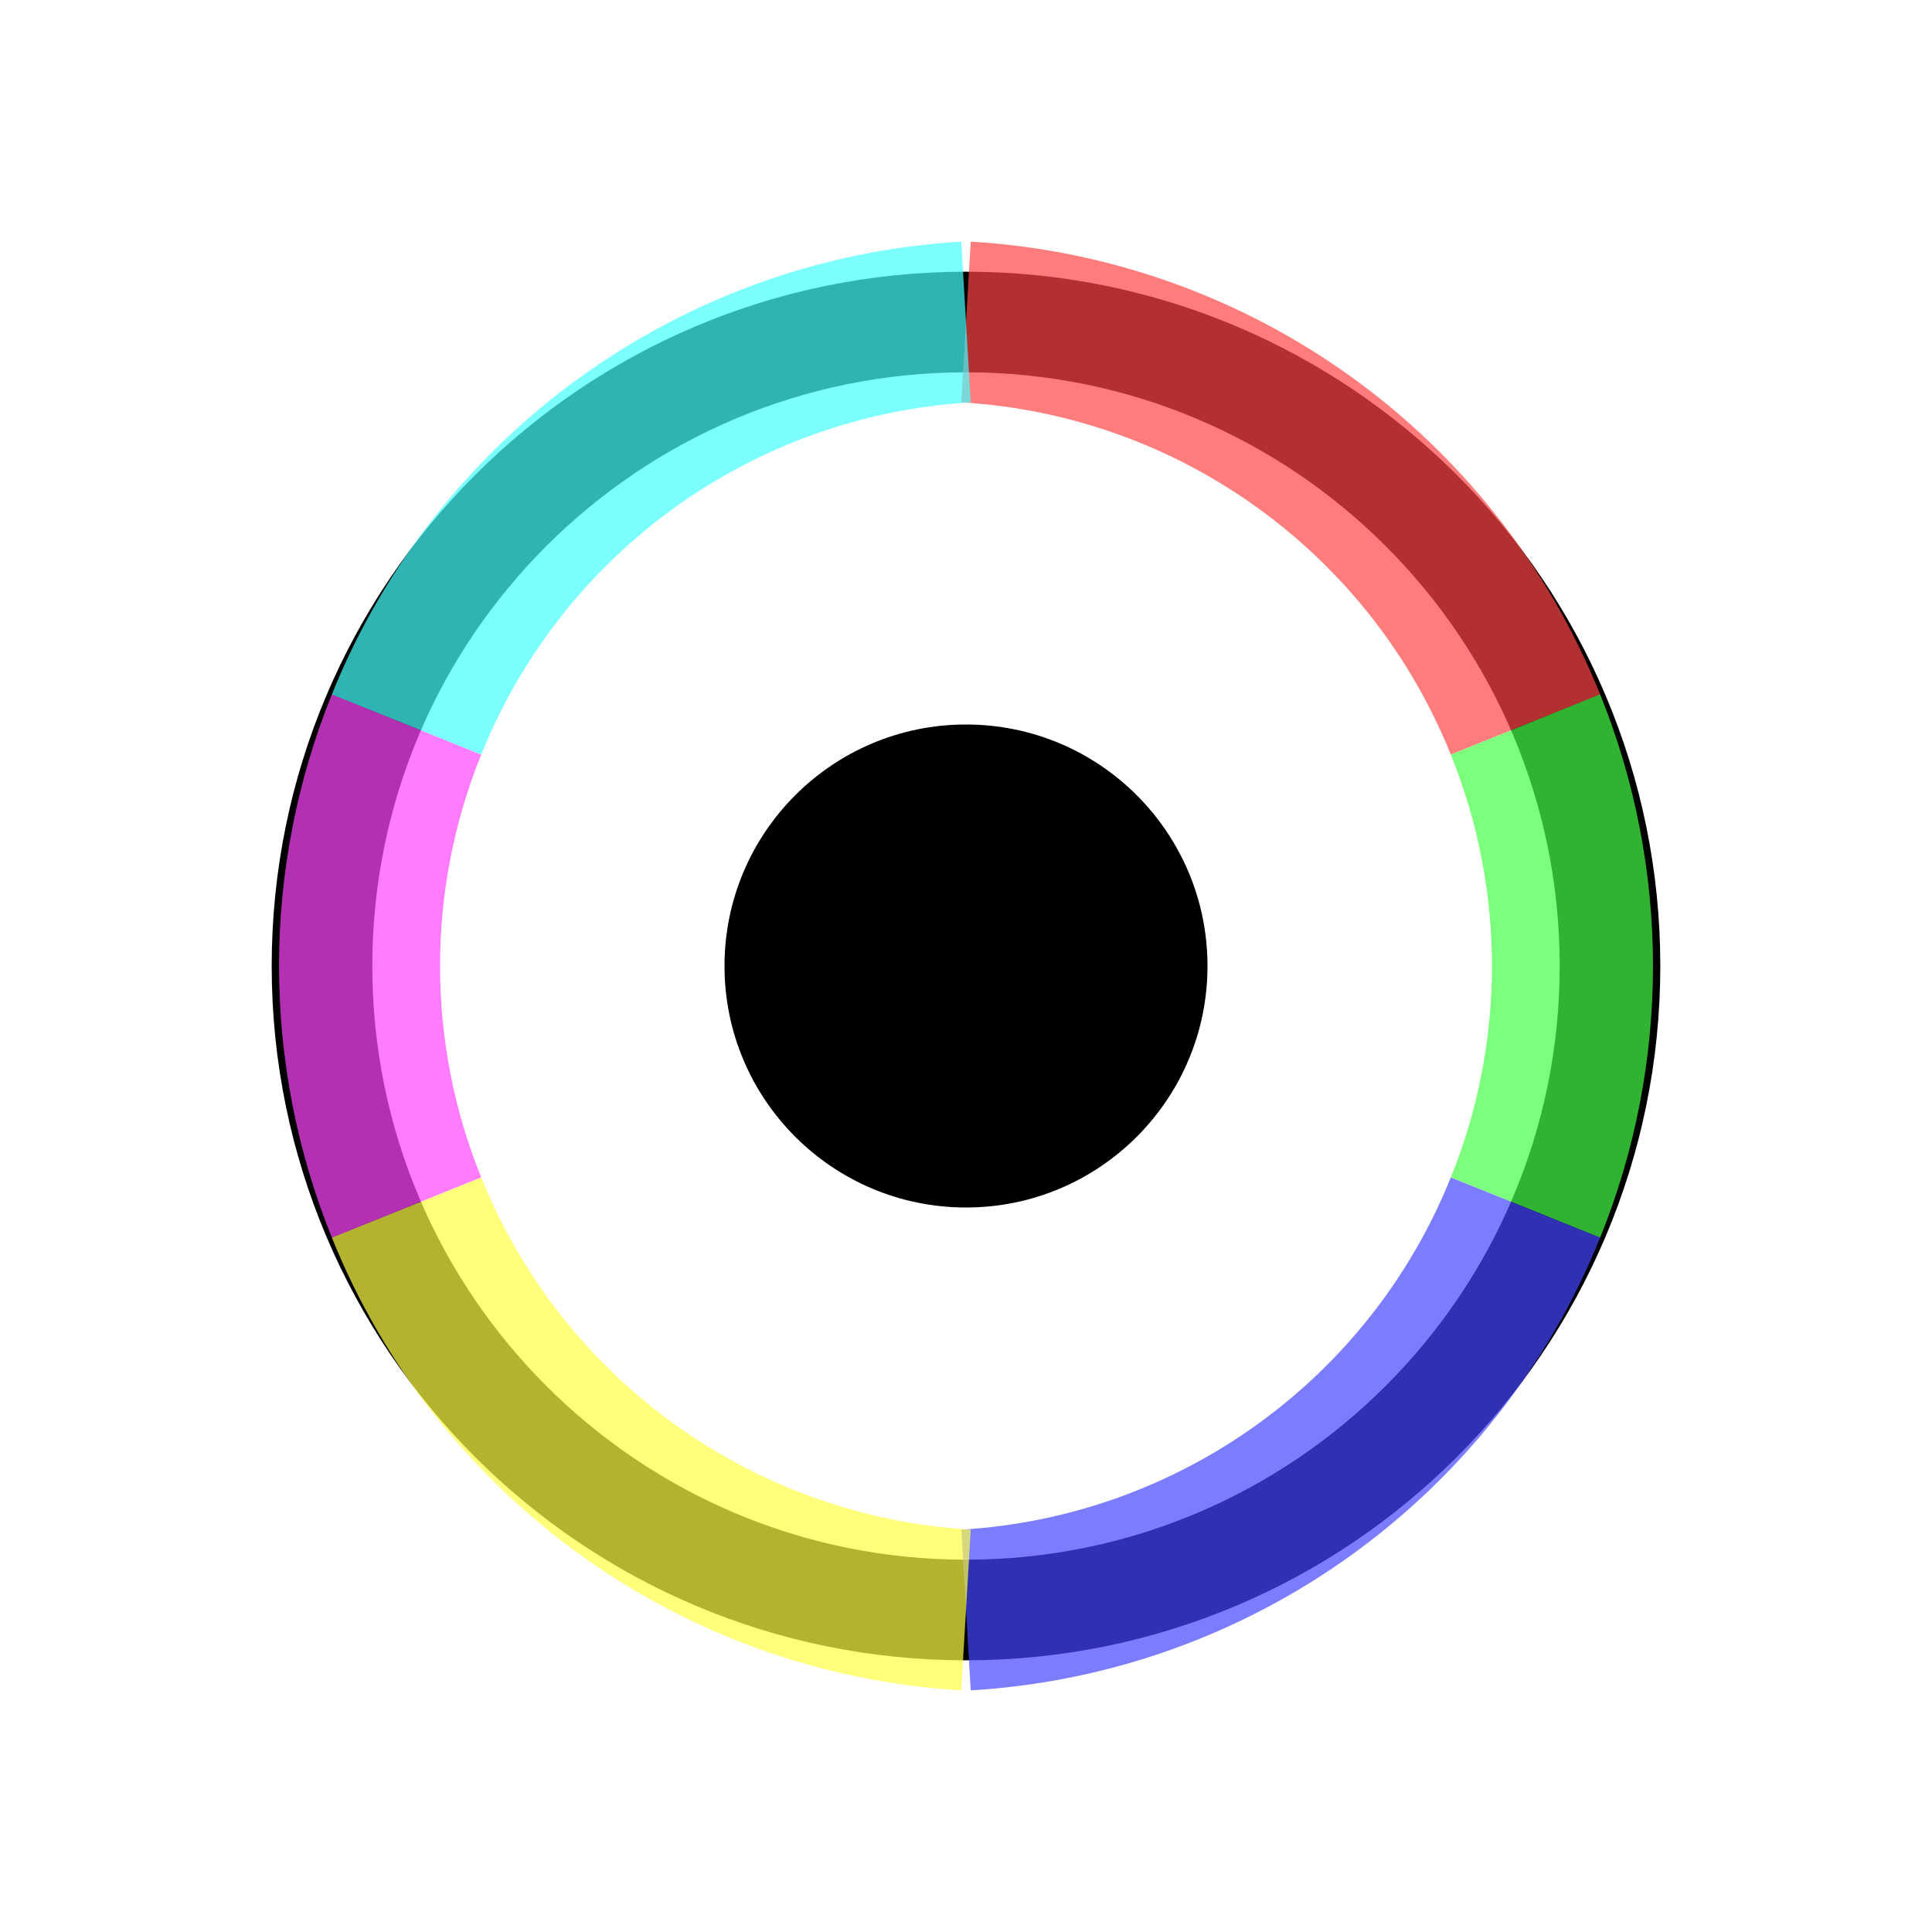
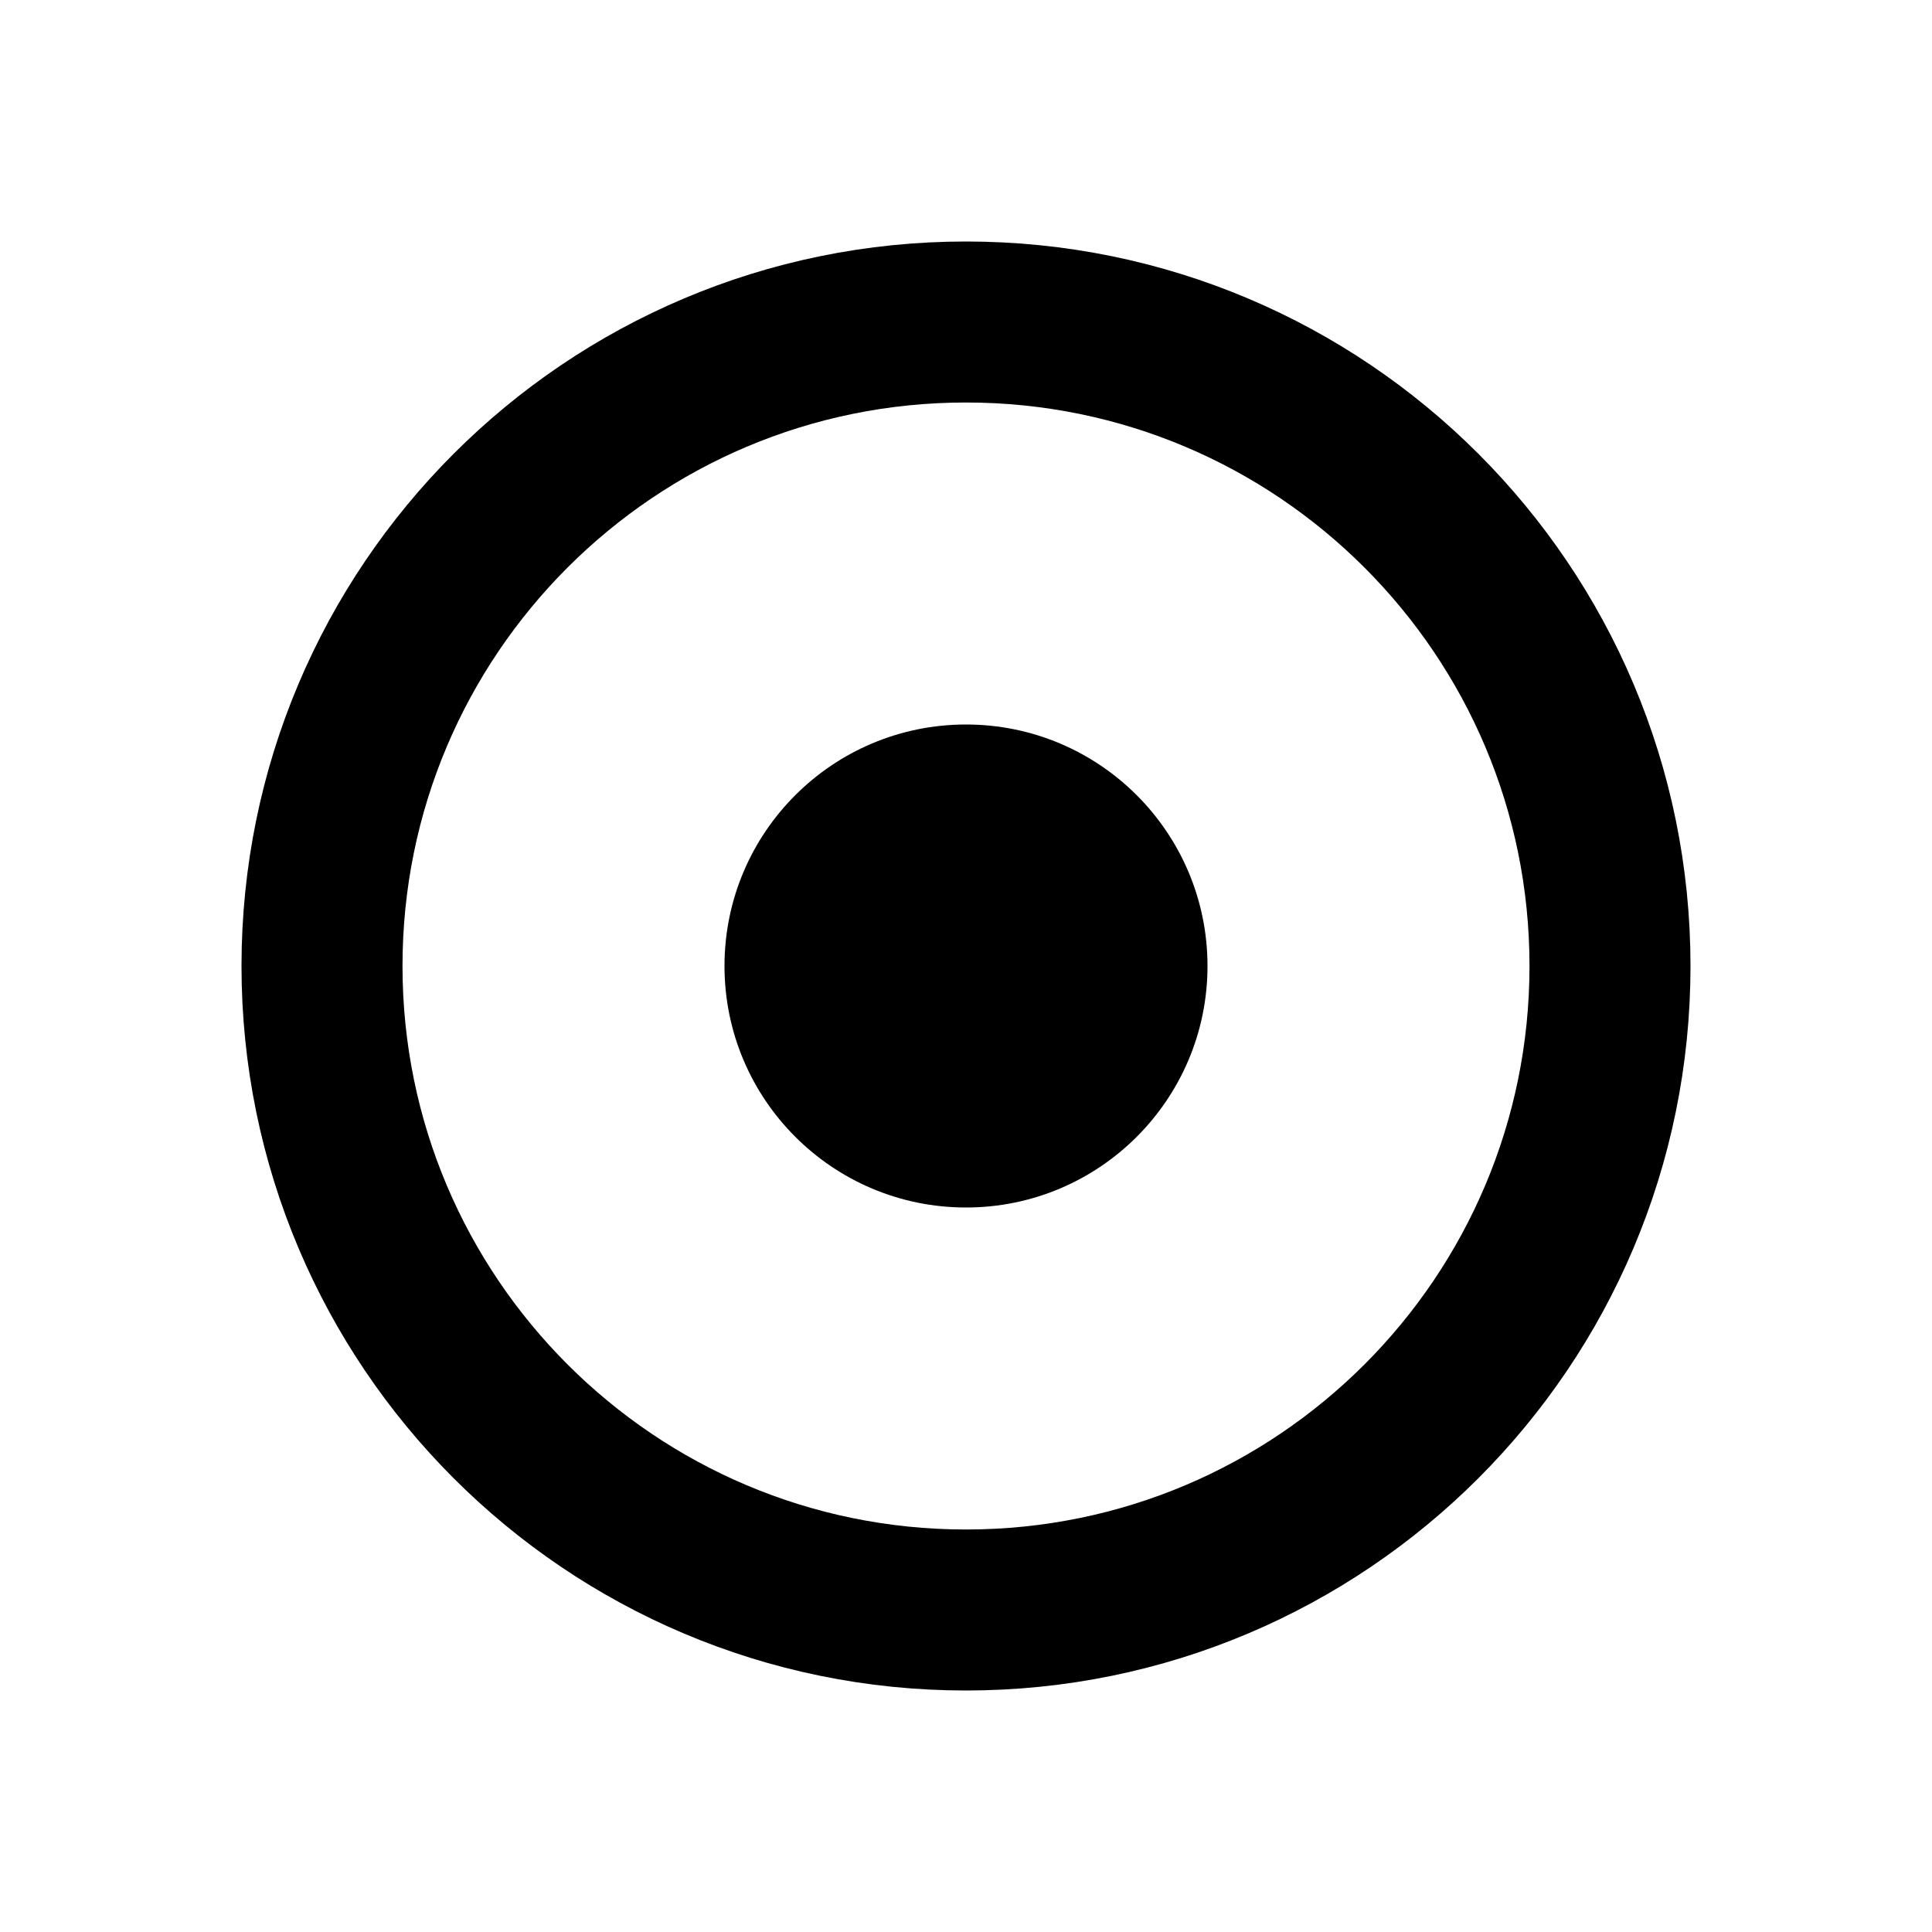
<svg xmlns="http://www.w3.org/2000/svg" viewBox="0 0 48 48" fill="none">
-   <circle cx="24" cy="24" r="16" stroke="currentColor" stroke-width="2.5" fill="none" />
-   <path d="M24 8 A16 16 0 0 1 37.9 18" stroke="#ff4444" stroke-width="4" fill="none" opacity="0.7" />
-   <path d="M37.9 18 A16 16 0 0 1 37.9 30" stroke="#44ff44" stroke-width="4" fill="none" opacity="0.7" />
-   <path d="M37.9 30 A16 16 0 0 1 24 40" stroke="#4444ff" stroke-width="4" fill="none" opacity="0.7" />
-   <path d="M24 40 A16 16 0 0 1 10.1 30" stroke="#ffff44" stroke-width="4" fill="none" opacity="0.7" />
-   <path d="M10.1 30 A16 16 0 0 1 10.1 18" stroke="#ff44ff" stroke-width="4" fill="none" opacity="0.7" />
-   <path d="M10.1 18 A16 16 0 0 1 24 8" stroke="#44ffff" stroke-width="4" fill="none" opacity="0.7" />
+   <circle cx="24" cy="24" r="16" stroke="currentColor" stroke-width="4" fill="none" />
  <circle cx="24" cy="24" r="6" fill="currentColor" />
</svg>
